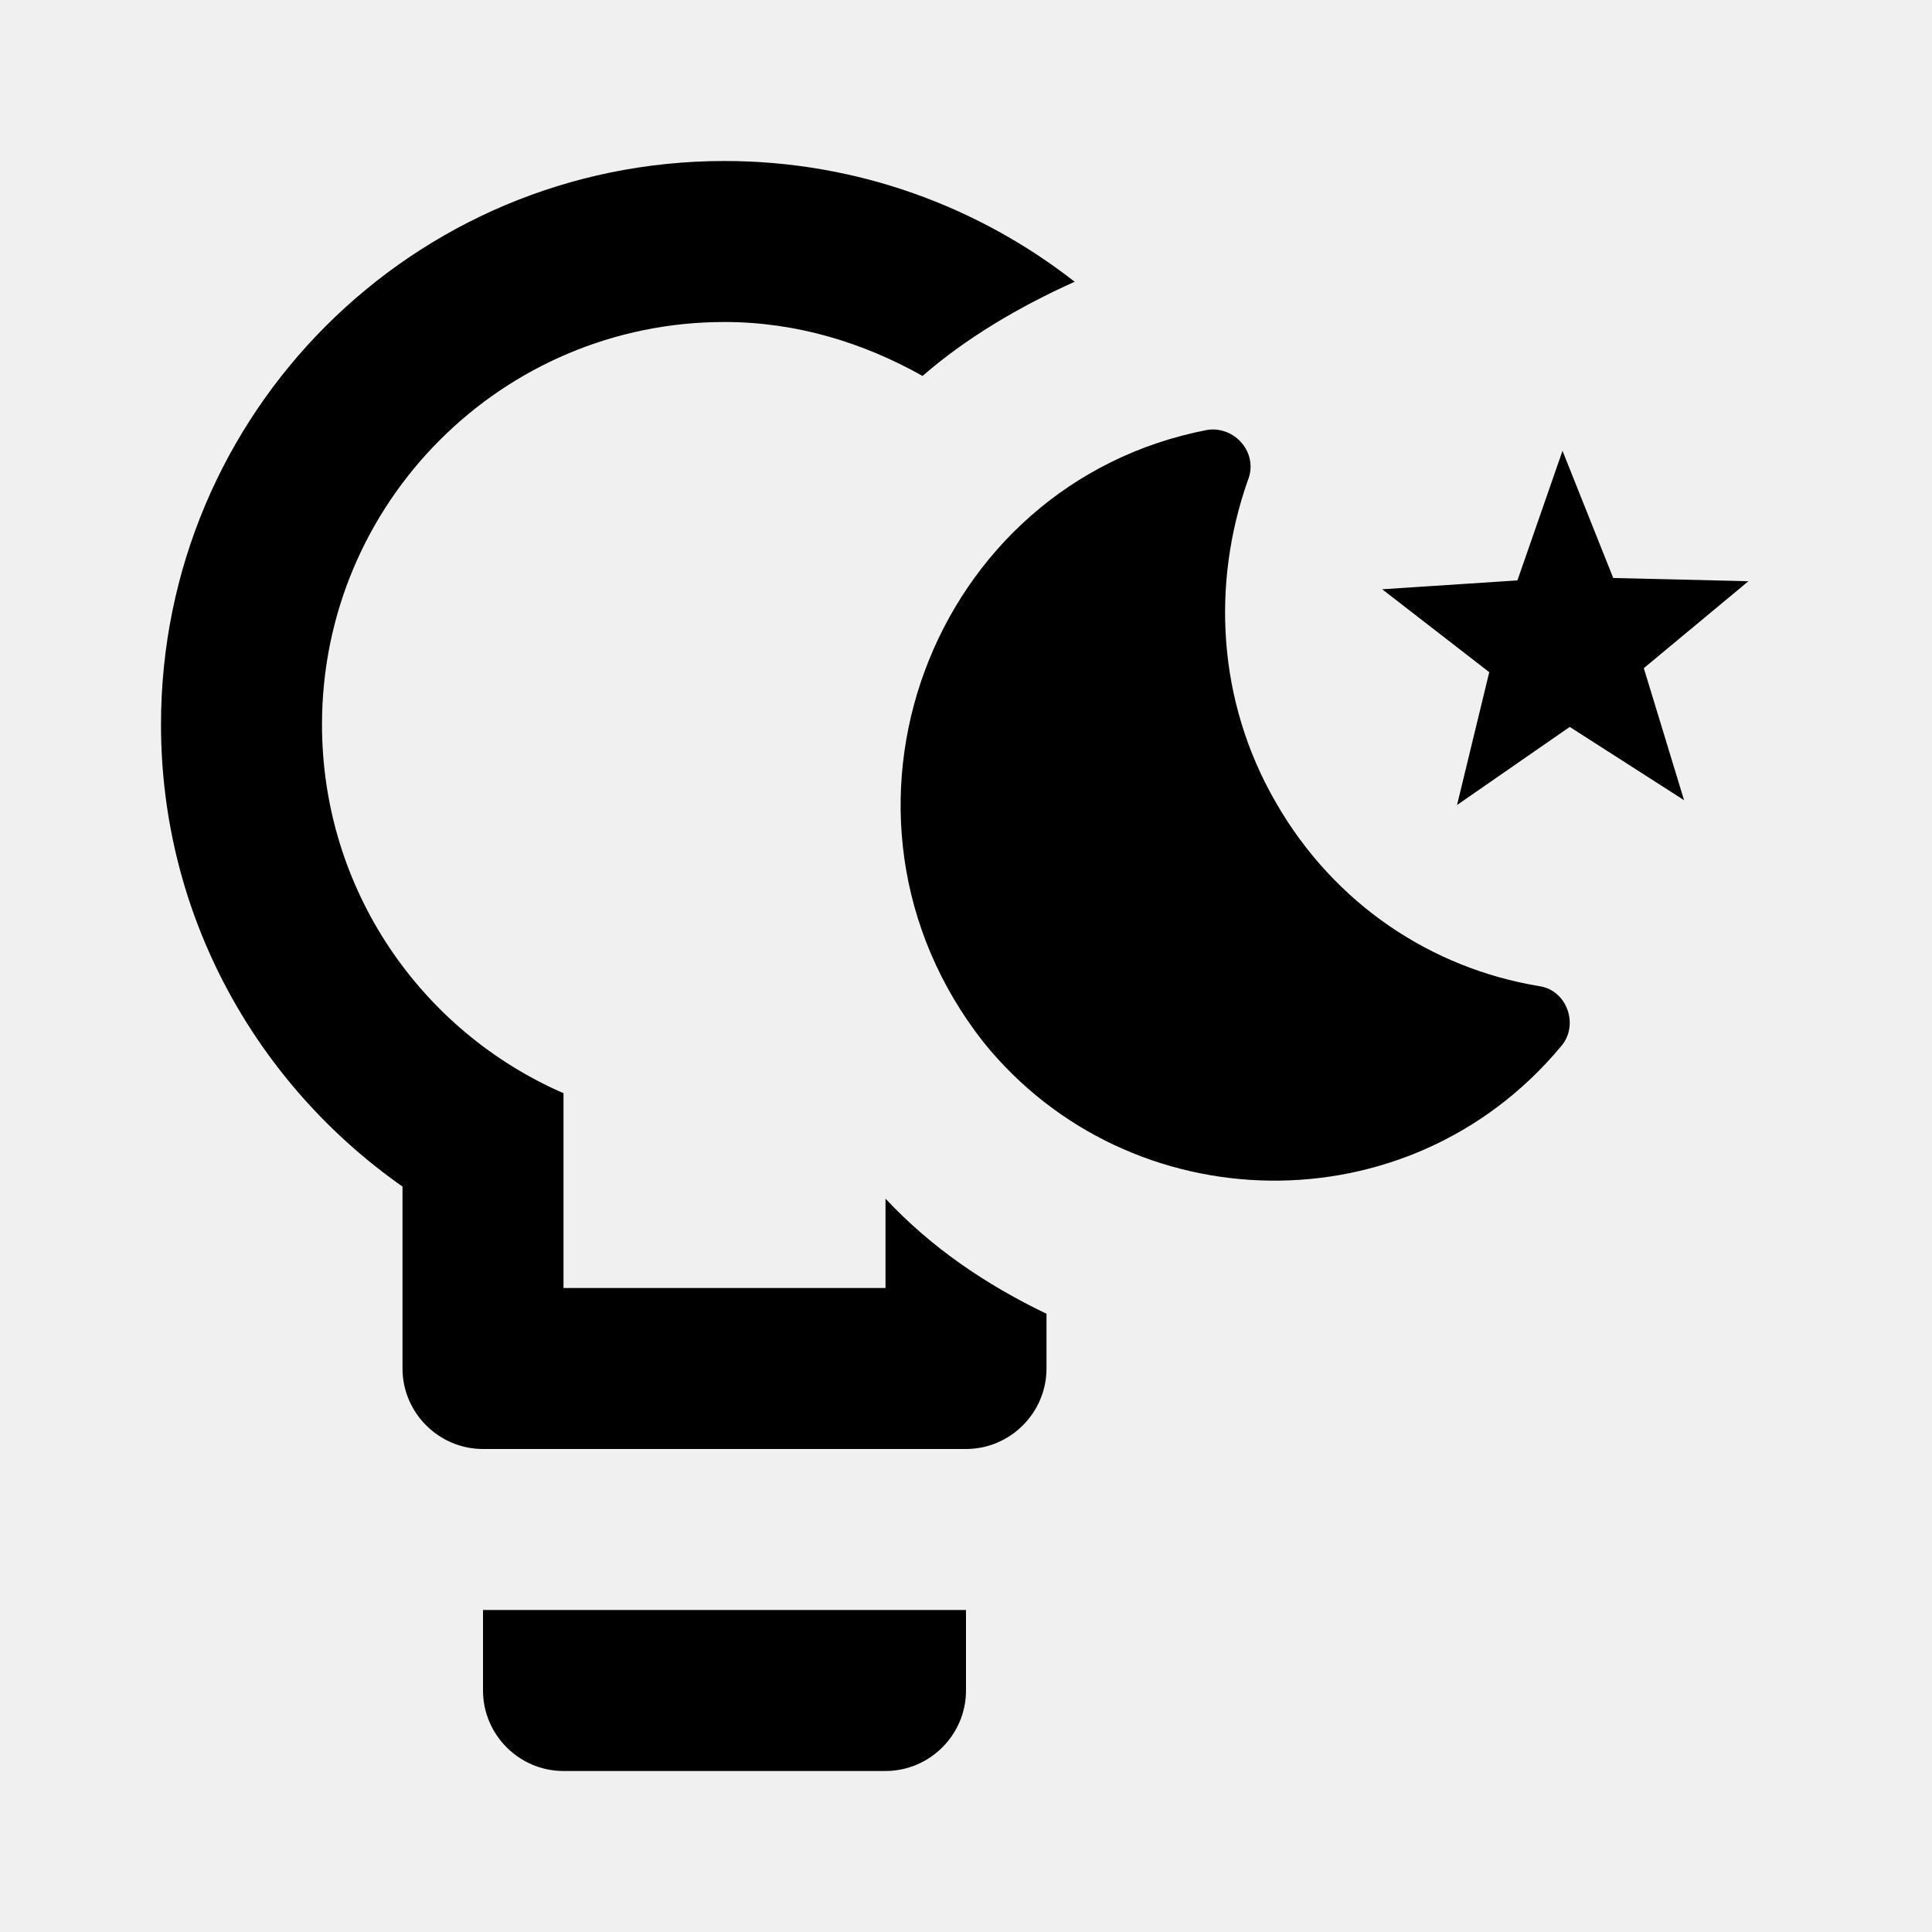
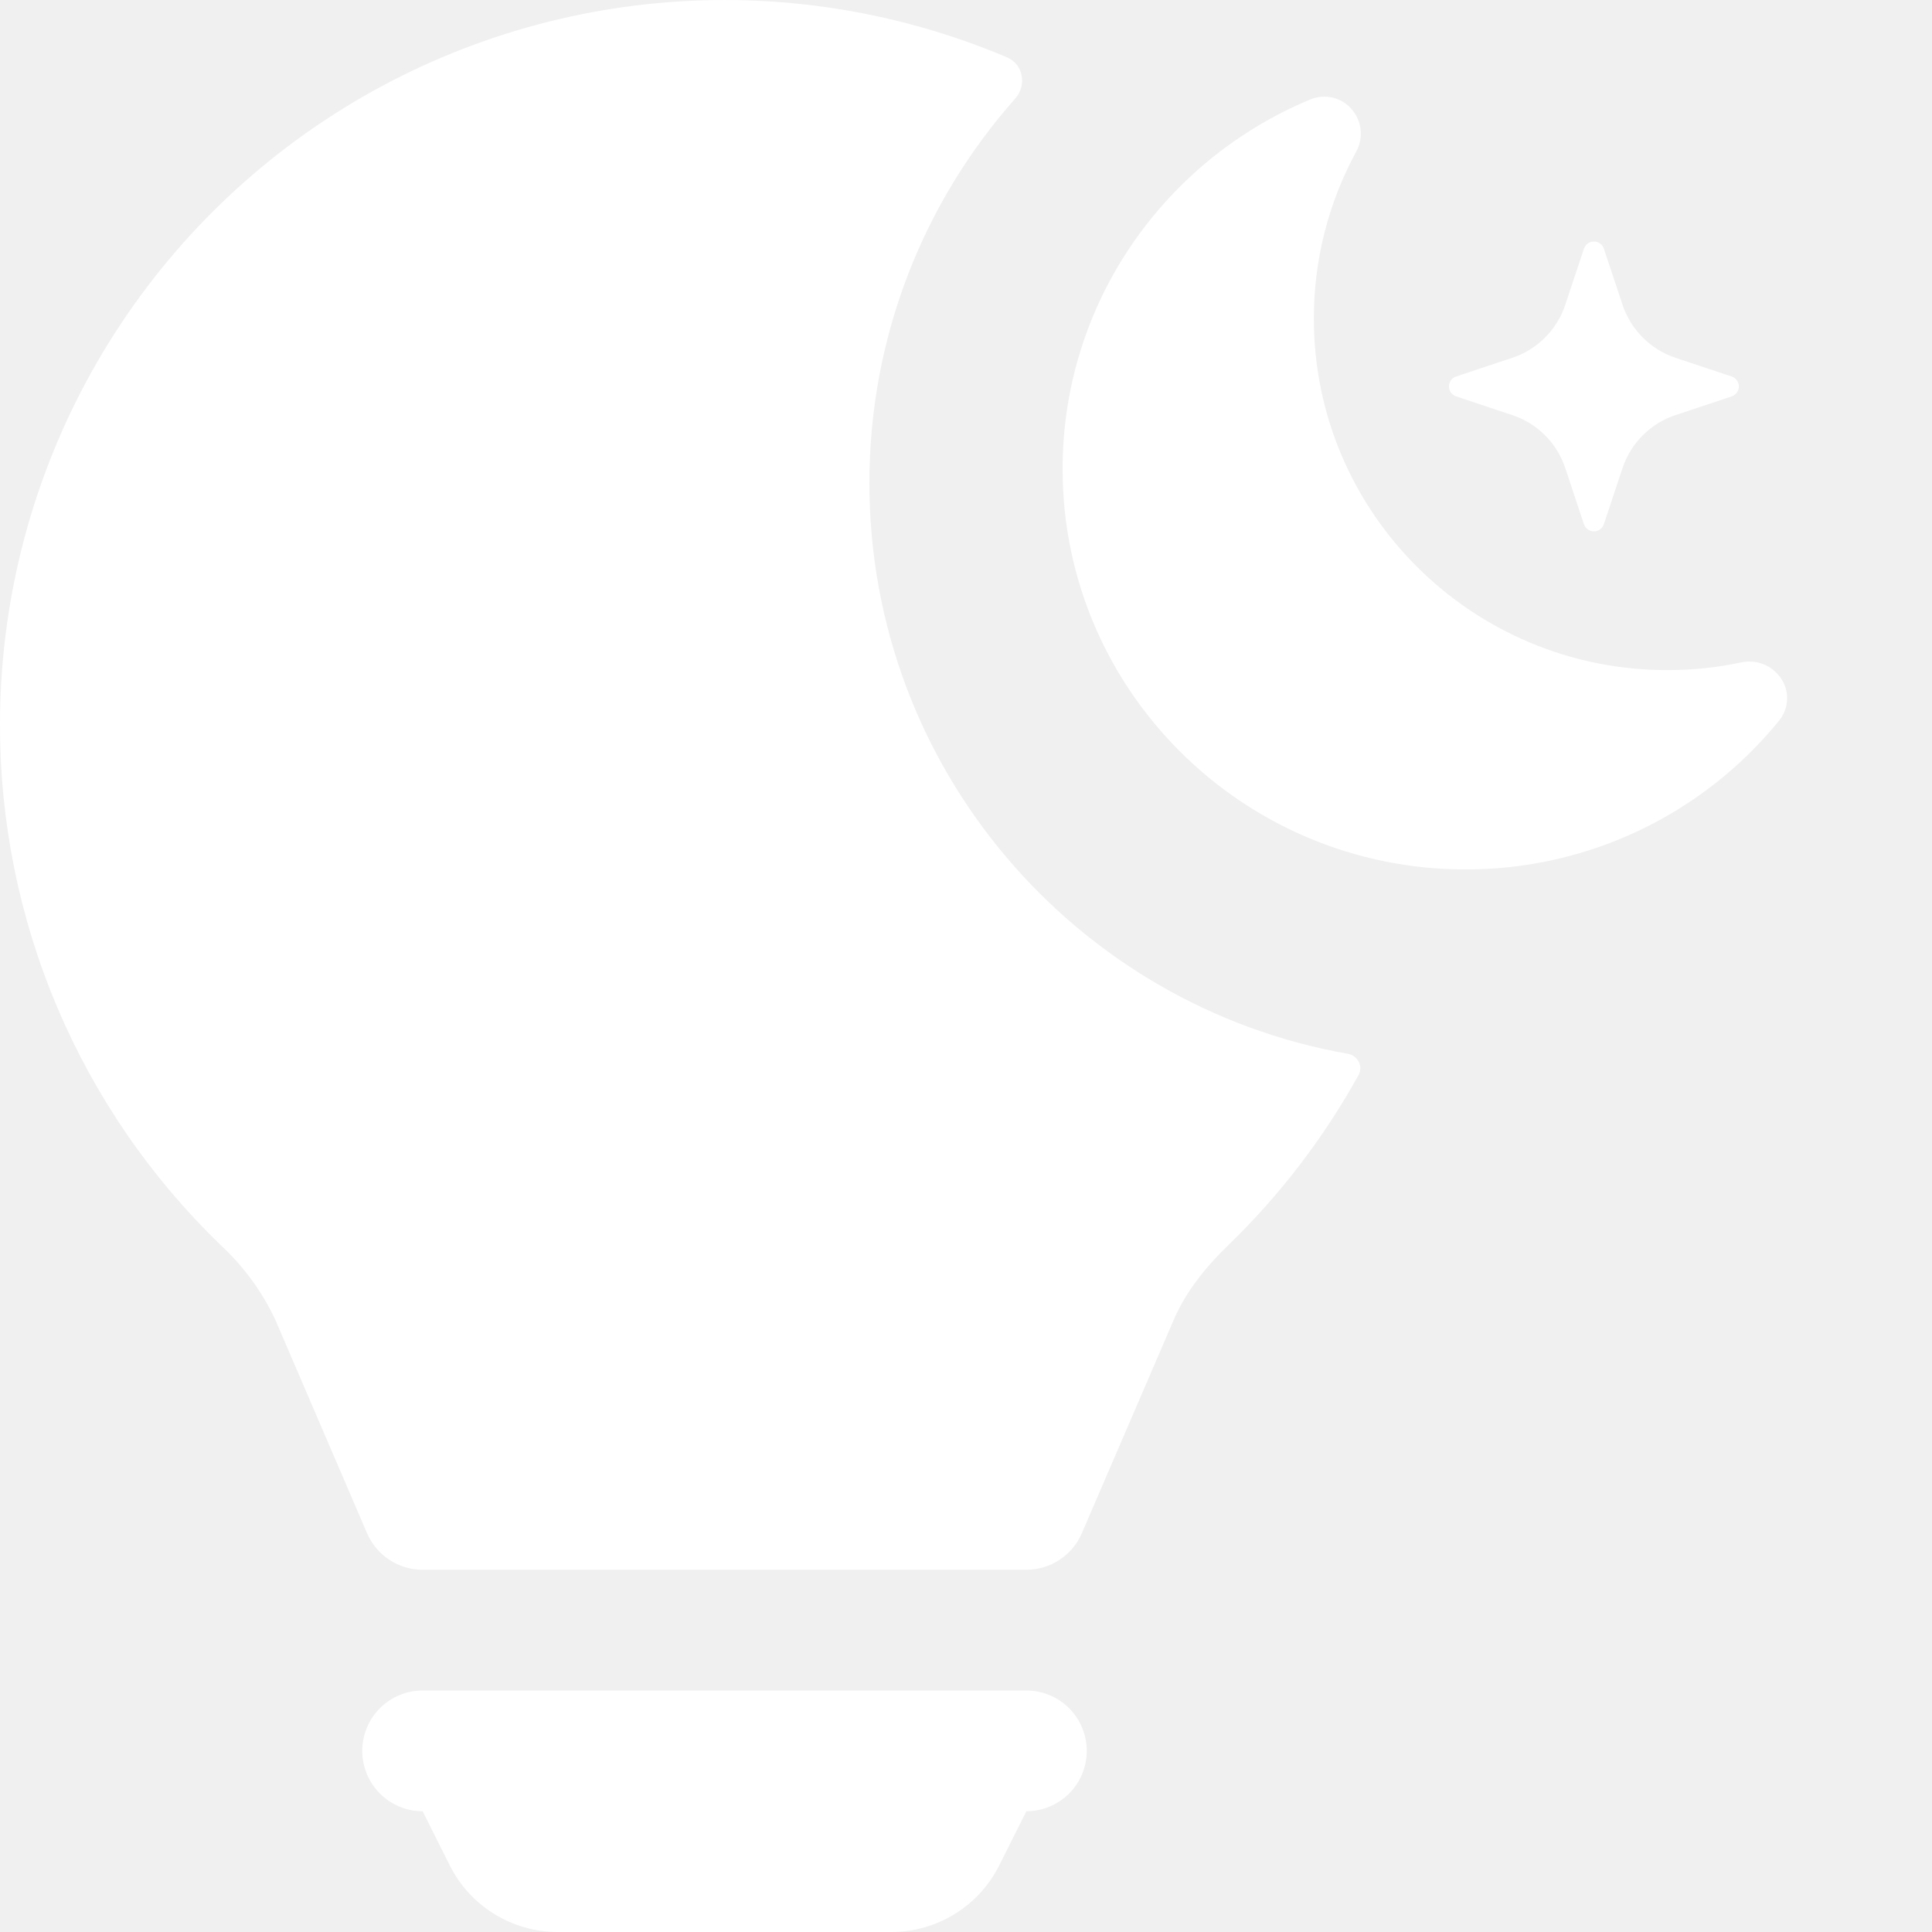
- <svg xmlns="http://www.w3.org/2000/svg" viewBox="0 0 24 24">
-   <path d="M6 20H12V21C12 21.55 11.55 22 11 22H7C6.45 22 6 21.55 6 21V20M11 14.89V16H7V13.58C5.23 12.81 4 11.05 4 9C4 6.24 6.24 4 9 4C9.9 4 10.73 4.26 11.46 4.67C12 4.2 12.66 3.81 13.35 3.5C12.16 2.57 10.65 2 9 2C5.13 2 2 5.13 2 9C2 11.38 3.19 13.47 5 14.74V17C5 17.55 5.45 18 6 18H12C12.55 18 13 17.55 13 17V16.32C12.25 15.96 11.57 15.5 11 14.89M20.92 9.94L20.42 8.3L21.72 7.22L20.04 7.18L19.41 5.6L18.85 7.21L17.17 7.32L18.5 8.35L18.1 10L19.5 9.03L20.92 9.94M19.12 12.25C17.79 12.03 16.58 11.24 15.85 9.97C15.12 8.71 15.05 7.25 15.5 5.97C15.64 5.63 15.34 5.29 15 5.34C11.56 6 10 10.13 12.22 12.95C14.03 15.19 17.5 15.27 19.39 13C19.62 12.74 19.47 12.3 19.12 12.25Z" />
+ <svg xmlns="http://www.w3.org/2000/svg" width="40" height="40" viewBox="0 0 40 40" fill="none">
+   <g clip-path="url(#clip0_320_9075)">
+     <path d="M7.866 35.366C7.632 35.6 7.5 35.919 7.5 36.25C7.5 36.581 7.632 36.899 7.866 37.134C8.101 37.368 8.418 37.5 8.75 37.5L9.31 38.617C9.517 39.033 9.836 39.382 10.231 39.626C10.626 39.87 11.081 40 11.545 40H18.455C18.919 40 19.374 39.87 19.769 39.626C20.163 39.382 20.483 39.033 20.69 38.617L21.25 37.5C21.581 37.5 21.899 37.368 22.134 37.134C22.368 36.899 22.5 36.581 22.5 36.25C22.5 35.919 22.368 35.6 22.134 35.366C21.899 35.132 21.581 35 21.25 35H8.75C8.418 35 8.101 35.132 7.866 35.366Z" fill="white" />
+     <path d="M28.127 22.258C28.227 22.077 28.112 21.854 27.908 21.818C22.278 20.828 18 15.914 18 10C18 6.946 19.141 4.159 21.019 2.041C21.262 1.768 21.188 1.331 20.851 1.188C18.57 0.222 16.086 -0.164 13.619 0.064C11.153 0.292 8.781 1.127 6.716 2.495C4.651 3.863 2.957 5.721 1.785 7.903C0.613 10.085 -6.34159e-05 12.523 1.43577e-05 15C-0.003 17.011 0.4 19.002 1.184 20.853C1.969 22.704 3.119 24.378 4.565 25.775C5.039 26.212 5.423 26.737 5.698 27.32L7.6 31.745C7.697 31.97 7.857 32.161 8.062 32.295C8.266 32.429 8.505 32.501 8.75 32.5H21.25C21.494 32.5 21.733 32.428 21.937 32.294C22.141 32.16 22.301 31.969 22.398 31.745L24.302 27.323C24.538 26.775 24.927 26.265 25.435 25.775C26.505 24.739 27.411 23.552 28.127 22.258Z" fill="white" />
+     <g clip-path="url(#clip1_320_9075)">
+       <path d="M28 2.279C28.097 2.397 28.157 2.543 28.171 2.695C28.186 2.848 28.154 3.002 28.08 3.137C27.502 4.198 27.2 5.388 27.202 6.597C27.202 10.618 30.48 13.874 34.52 13.874C35.048 13.873 35.559 13.82 36.053 13.714C36.204 13.681 36.361 13.694 36.505 13.75C36.649 13.806 36.774 13.904 36.863 14.03C36.958 14.161 37.006 14.32 37 14.482C36.995 14.643 36.935 14.798 36.832 14.923C36.048 15.886 35.058 16.662 33.936 17.195C32.813 17.727 31.586 18.003 30.344 18.001C25.734 18.001 22 14.287 22 9.711C22 6.267 24.114 3.313 27.124 2.061C27.274 1.997 27.44 1.984 27.599 2.023C27.756 2.062 27.898 2.152 28 2.279Z" fill="white" />
+       <path d="M32.794 5.149C32.809 5.105 32.836 5.068 32.873 5.041C32.91 5.014 32.955 5 33 5C33.046 5 33.09 5.014 33.127 5.041C33.164 5.068 33.192 5.105 33.206 5.149L33.593 6.311C33.766 6.829 34.172 7.235 34.69 7.408L35.852 7.795C35.895 7.809 35.933 7.837 35.96 7.874C35.986 7.911 36.001 7.955 36.001 8.001C36.001 8.046 35.986 8.091 35.96 8.128C35.933 8.165 35.895 8.192 35.852 8.207L34.69 8.594C34.434 8.679 34.202 8.822 34.012 9.012C33.821 9.203 33.678 9.435 33.593 9.691L33.206 10.853C33.192 10.896 33.164 10.934 33.127 10.96C33.09 10.987 33.046 11.002 33 11.002C32.955 11.002 32.91 10.987 32.873 10.96C32.836 10.934 32.809 10.896 32.794 10.853L32.407 9.691C32.322 9.435 32.179 9.203 31.988 9.012C31.798 8.822 31.566 8.679 31.31 8.594L30.148 8.207C30.105 8.192 30.067 8.165 30.04 8.128C30.014 8.091 29.999 8.046 29.999 8.001C29.999 7.955 30.014 7.911 30.04 7.874C30.067 7.837 30.105 7.809 30.148 7.795L31.31 7.408C31.566 7.323 31.798 7.18 31.988 6.989C32.179 6.799 32.322 6.566 32.407 6.311L32.794 5.149Z" fill="white" />
+     </g>
+   </g>
+   <defs>
+     <clipPath id="clip0_320_9075">
+       <rect width="40" height="40" fill="white" />
+     </clipPath>
+     <clipPath id="clip1_320_9075">
+       <rect width="16" height="16" fill="white" transform="translate(22 2)" />
+     </clipPath>
+   </defs>
</svg>
